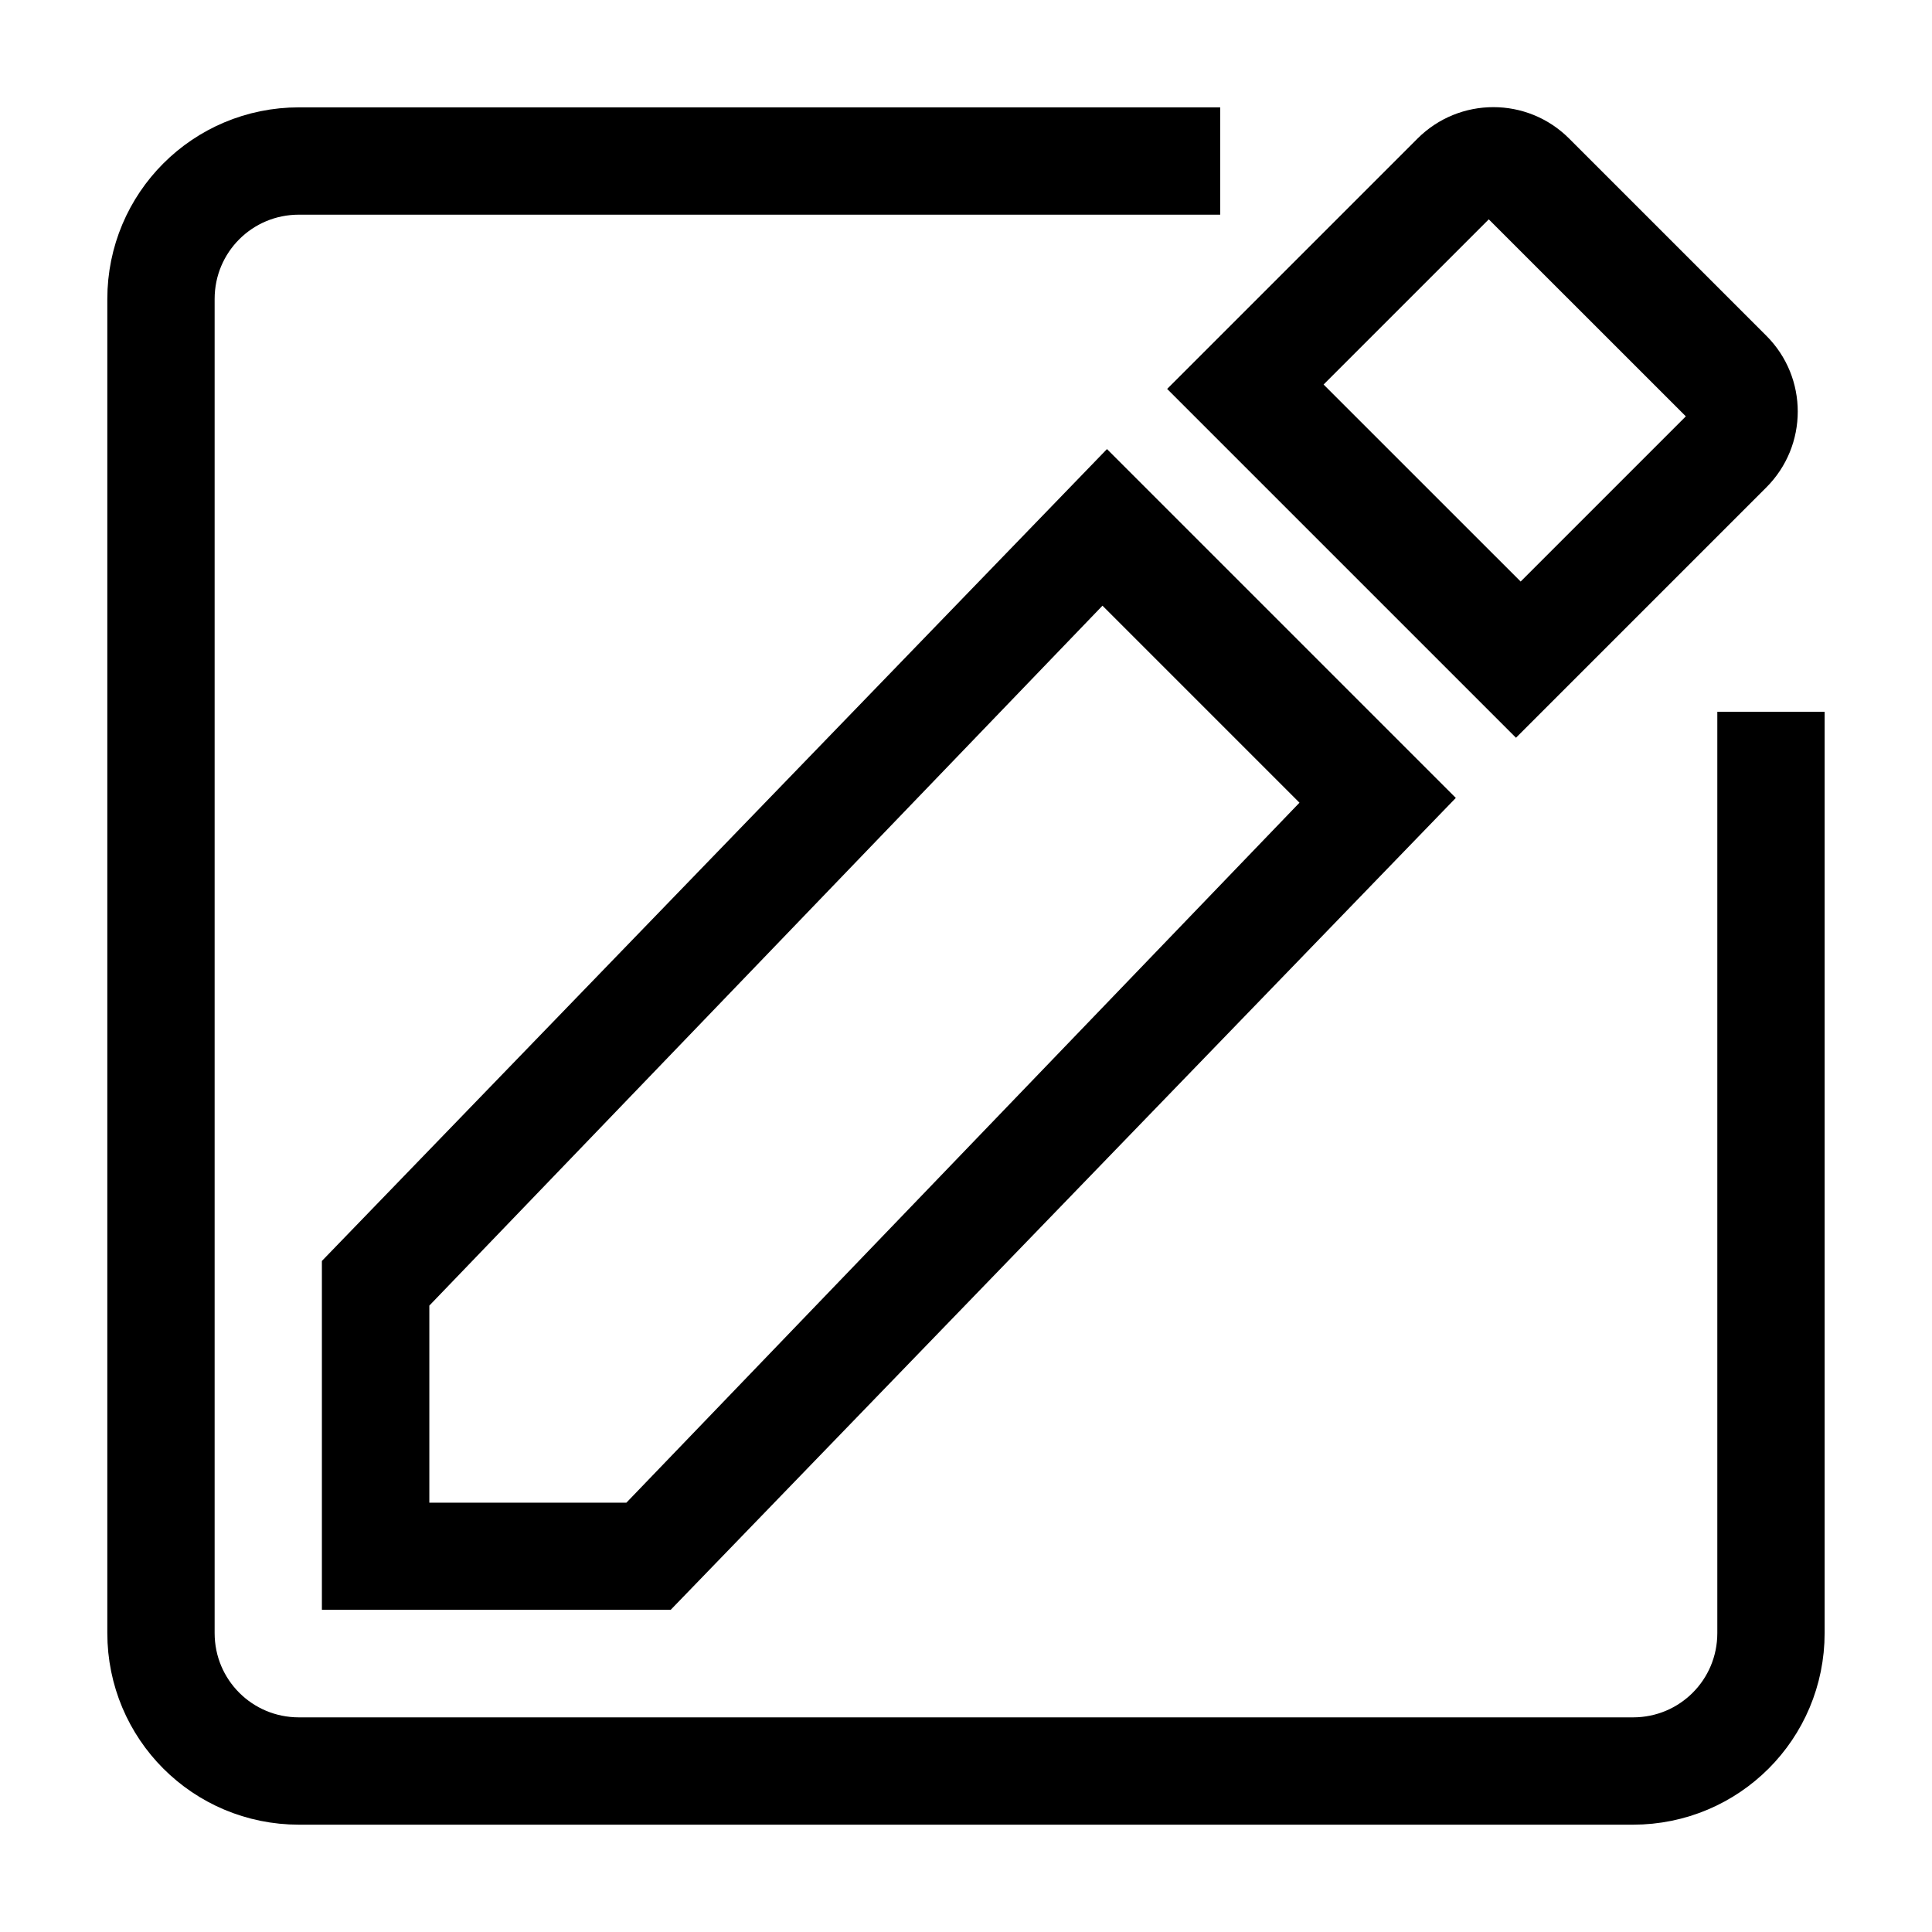
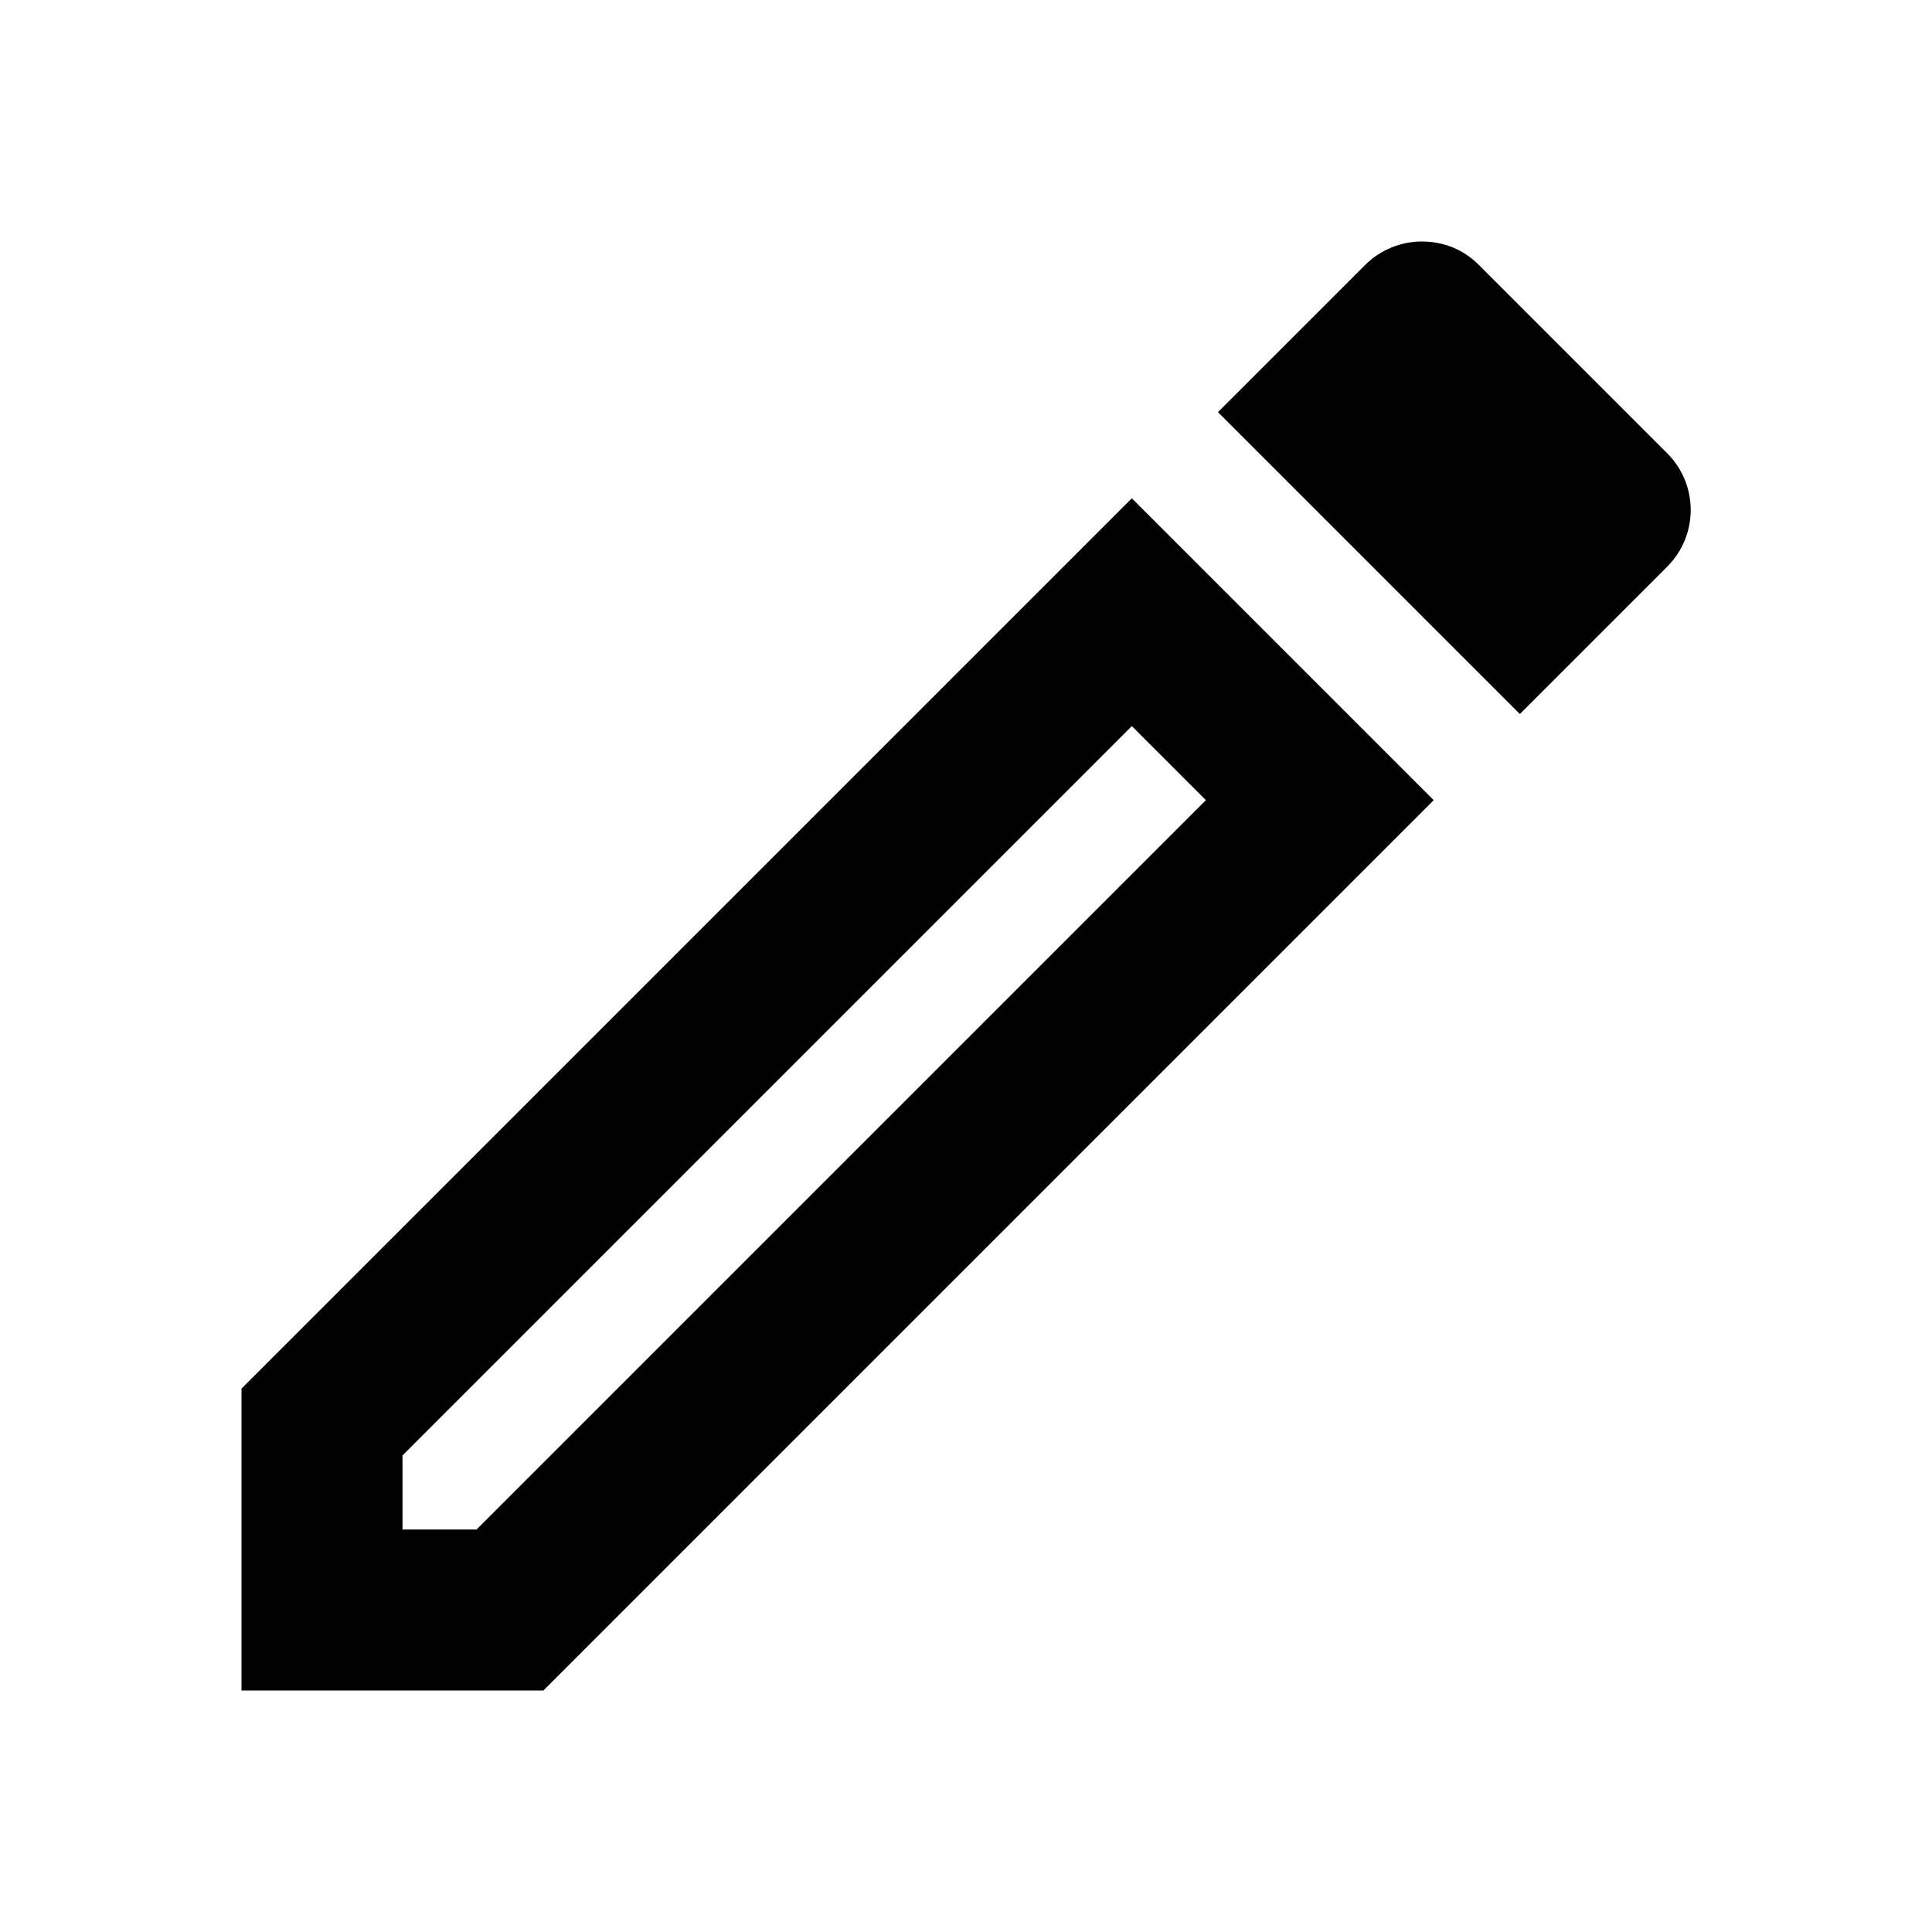
- <svg xmlns="http://www.w3.org/2000/svg" version="1.1" width="36" height="36" viewBox="0 0 36 36" enable-background="new 0 0 24.00 24.00" xml:space="preserve" id="svg853">
-   <defs id="defs857" />
-   <path fill="#000000" fill-opacity="1" stroke-width="0.2" stroke-linejoin="round" d="m 32.912,9.083 -4.664,4.664 -6.5,-6.5 4.664,-4.664 c 0.782,-0.782 2.048,-0.782 2.828,0 l 3.672,3.672 c 0.782,0.78 0.782,2.046 0,2.828 z M 5.998,23.496 20.627,8.368 27.127,14.868 12.498,29.996 H 5.998 Z M 27.741,4.087 l -3.078,3.078 3.672,3.671 3.078,-3.078 z M 24.214,14.957 20.543,11.286 8,24.328 V 28 h 3.672 z" id="path851" />
-   <g id="g961" transform="matrix(0.789473,0,0,0.7894759,14.13663,-0.5484149)" style="stroke-width:1.267">
-     <path id="rect1443" style="fill:none;stroke:#000000;stroke-width:2.533;stroke-linejoin:round" d="m 23.893,17.495 v 21.743 c 0,1.804 -1.453,3.257 -3.257,3.257 h -31.486 c -1.804,0 -3.257,-1.453 -3.257,-3.257 V 7.752 c 0,-1.804 1.453,-3.257 3.257,-3.257 l 21.743,-2e-7" />
-   </g>
+ <svg xmlns="http://www.w3.org/2000/svg" height="48px" viewBox="0 0 24 24" width="48px" fill="#000000">
+   <path d="M0 0h24v24H0V0z" fill="none" />
+   <path d="M14.06 9.02l.92.92L5.92 19H5v-.92l9.06-9.06M17.66 3c-.25 0-.51.1-.7.29l-1.83 1.83 3.75 3.75 1.83-1.83c.39-.39.39-1.02 0-1.41l-2.34-2.34c-.2-.2-.45-.29-.71-.29zm-3.6 3.19L3 17.25V21h3.75L17.81 9.94l-3.75-3.75z" />
</svg>
